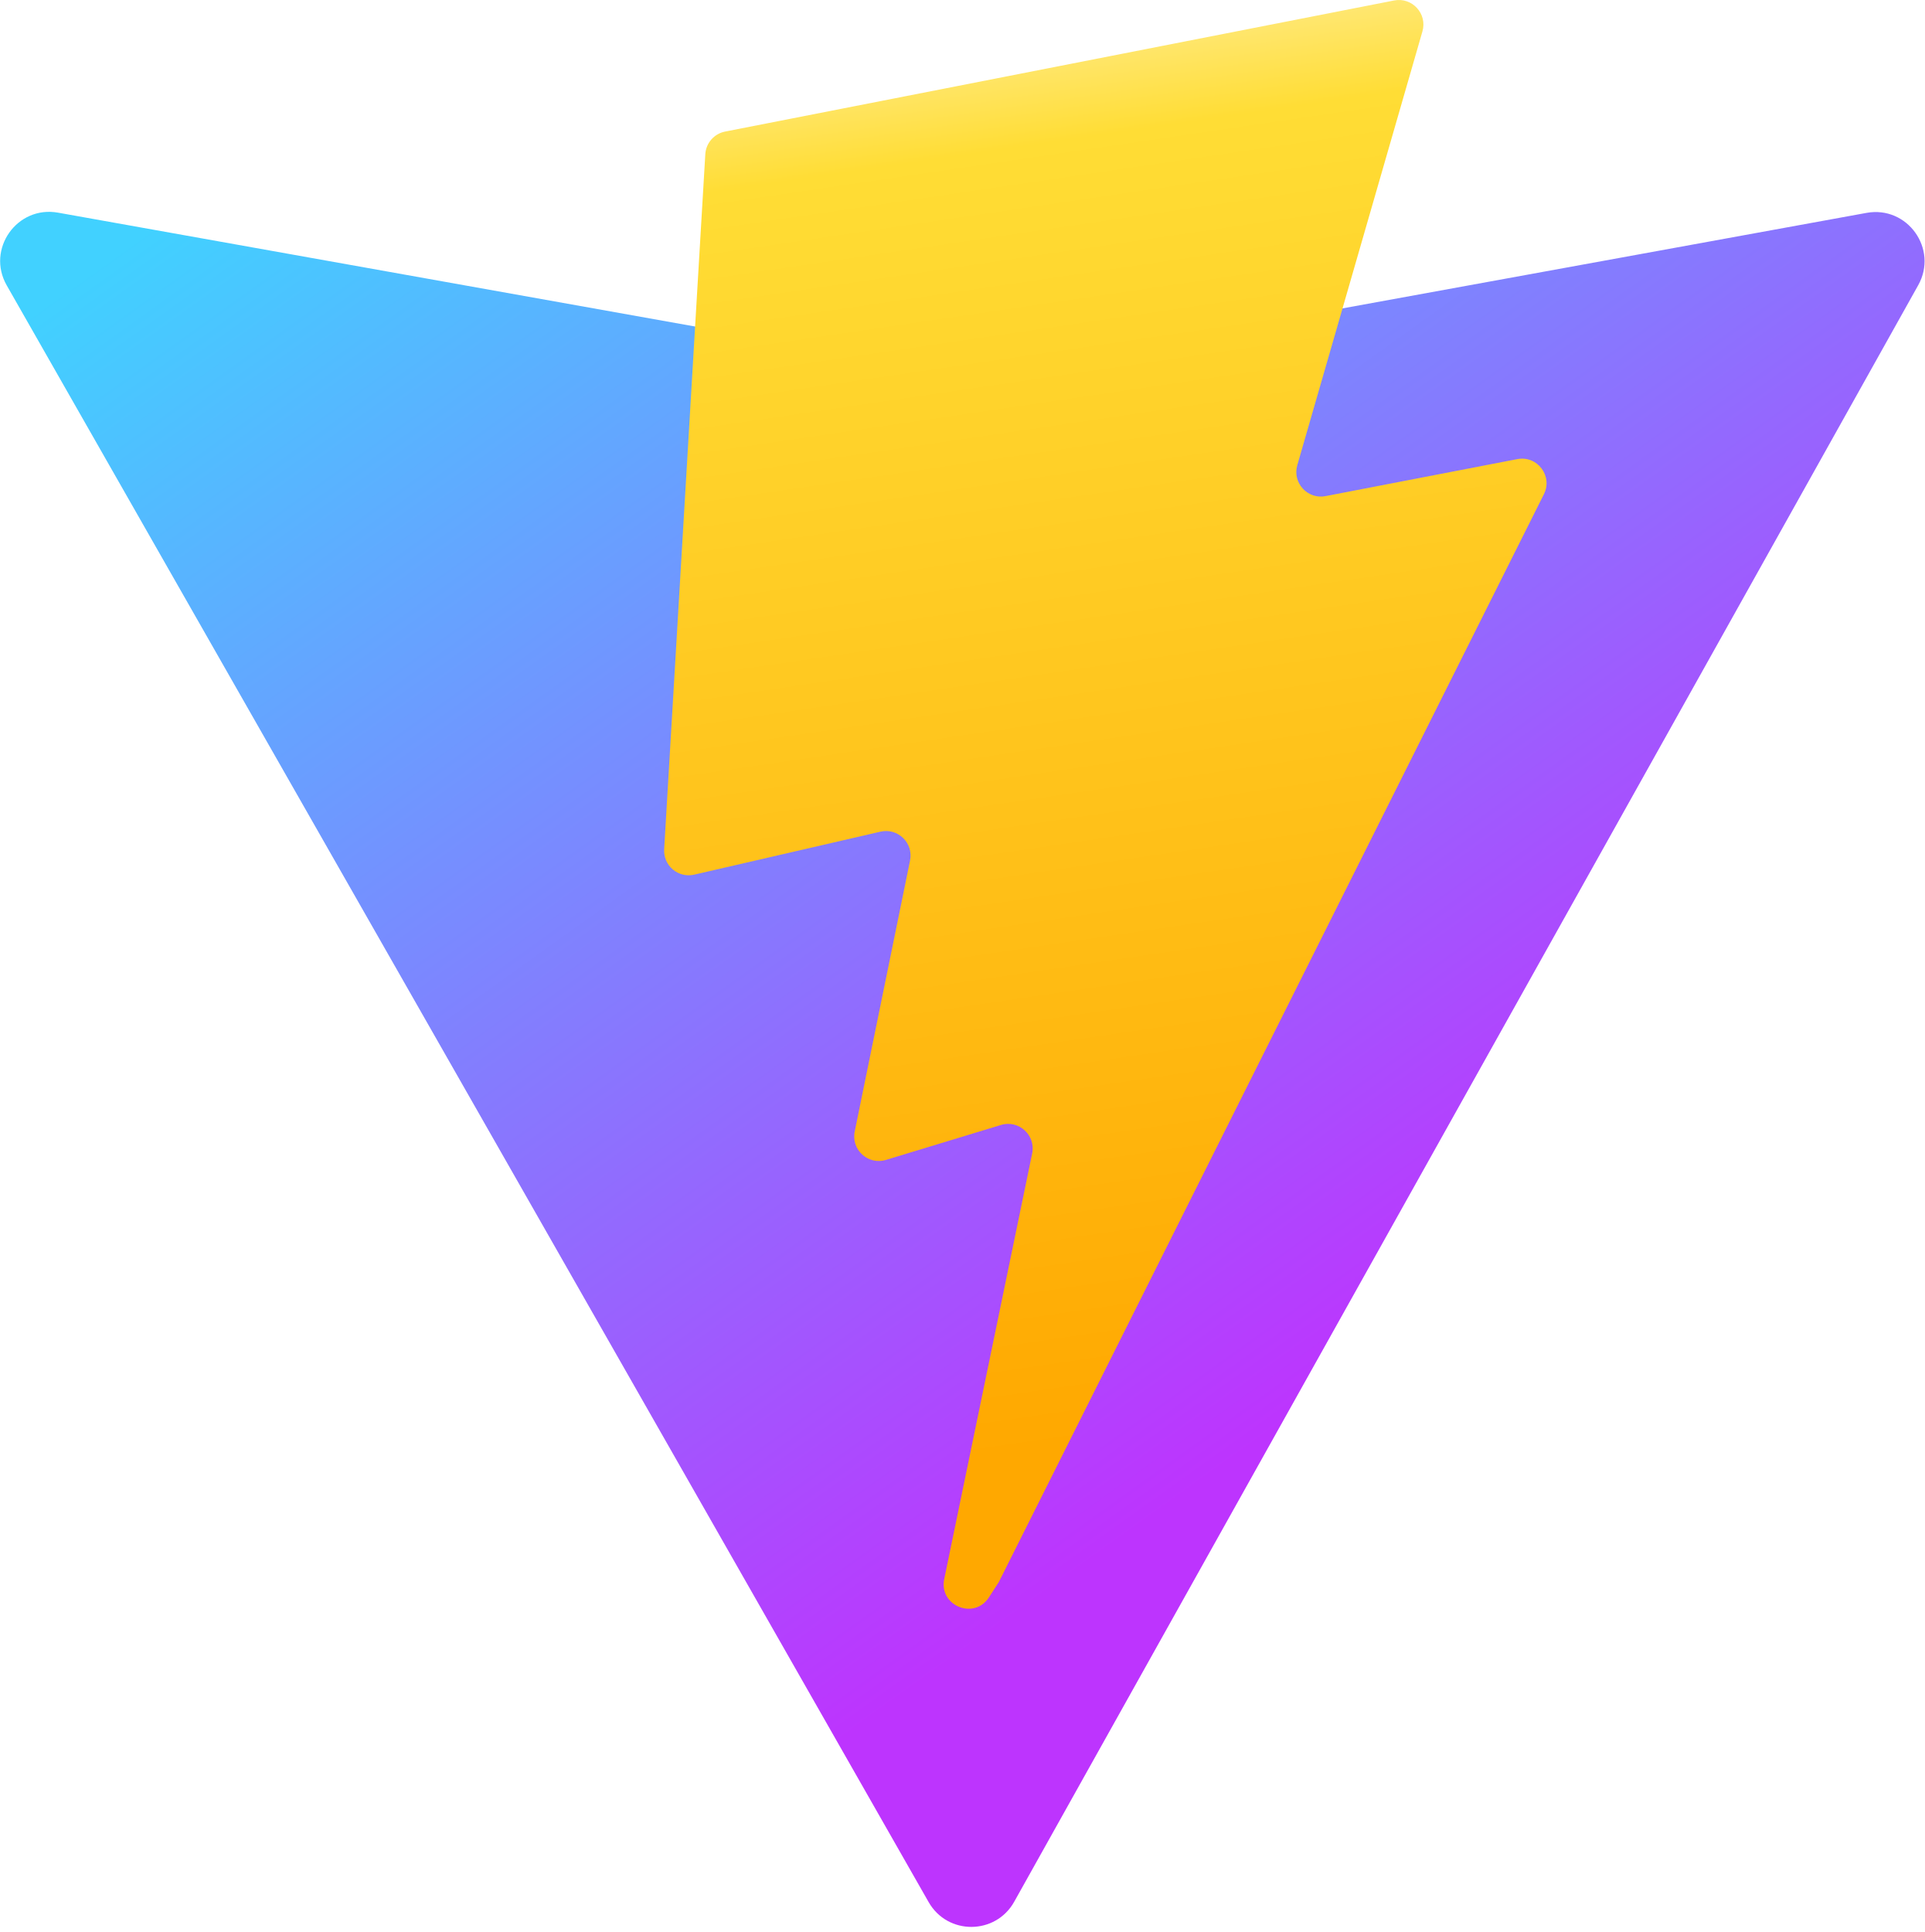
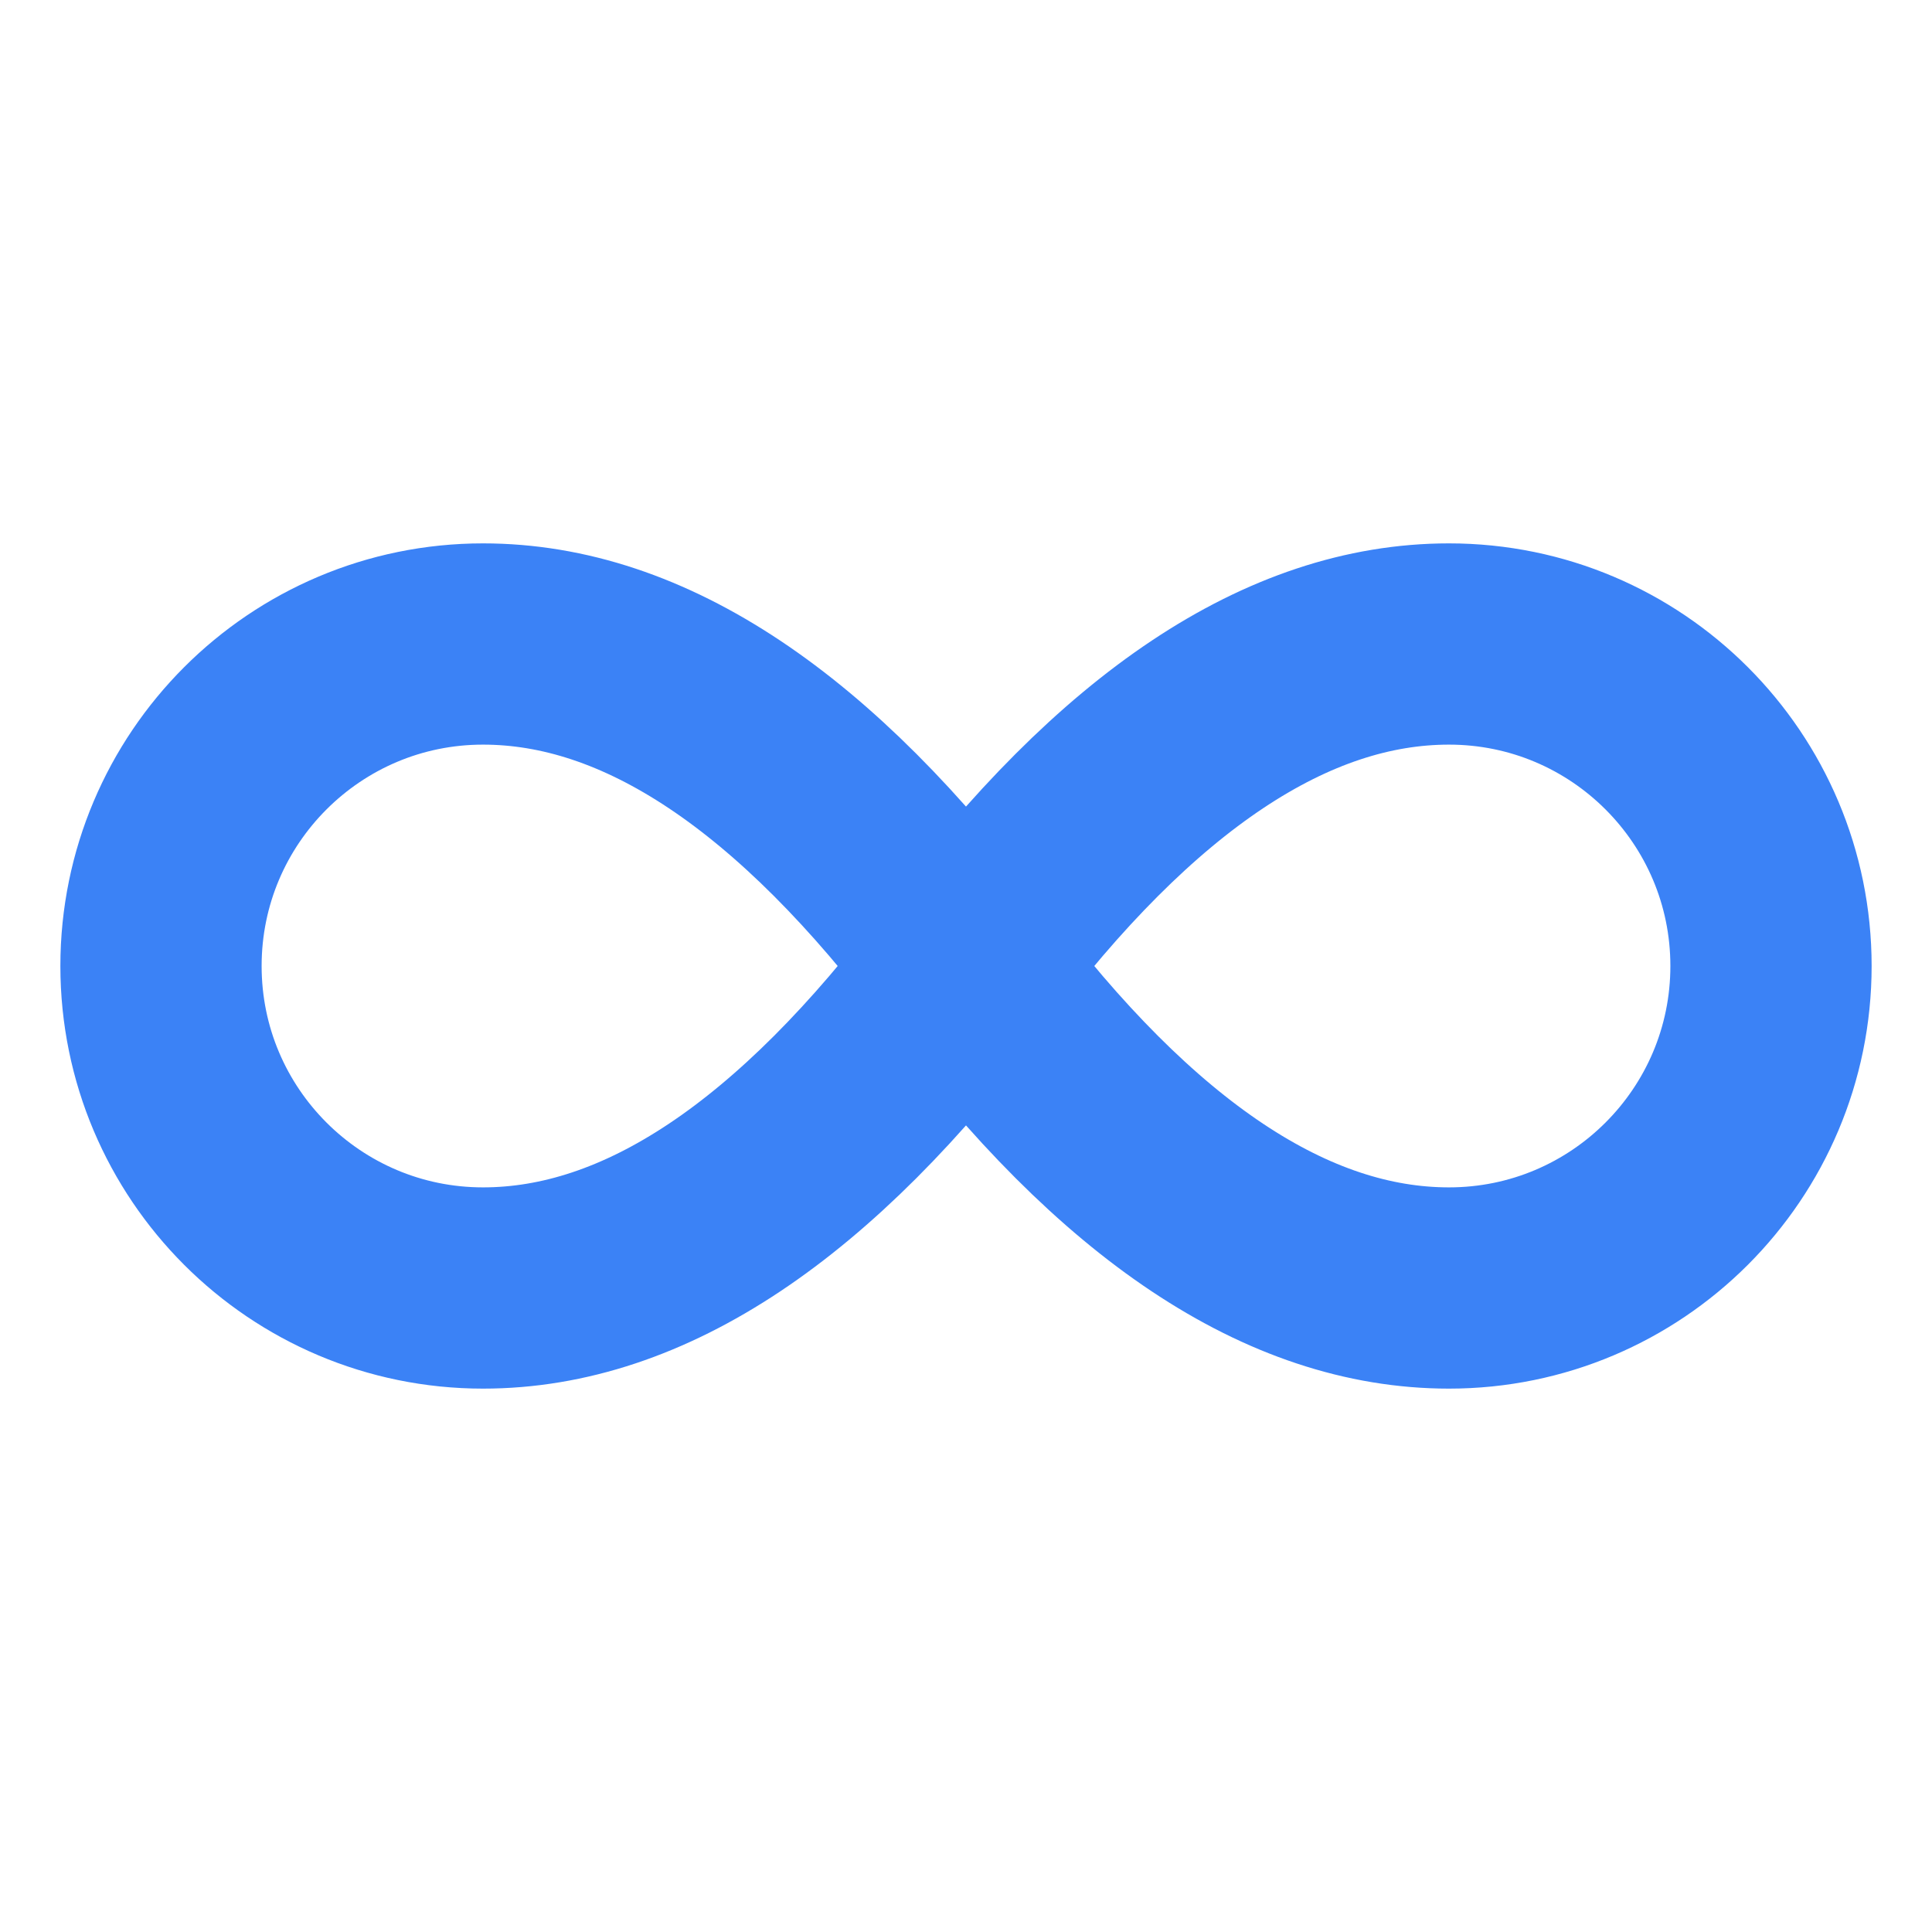
- <svg xmlns="http://www.w3.org/2000/svg" aria-hidden="true" role="img" class="iconify iconify--logos" width="31.88" height="32" preserveAspectRatio="xMidYMid meet" viewBox="0 0 256 257">
-   <defs>
-     <linearGradient id="IconifyId1813088fe1fbc01fb466" x1="-.828%" x2="57.636%" y1="7.652%" y2="78.411%">
-       <stop offset="0%" stop-color="#41D1FF" />
-       <stop offset="100%" stop-color="#BD34FE" />
-     </linearGradient>
-     <linearGradient id="IconifyId1813088fe1fbc01fb467" x1="43.376%" x2="50.316%" y1="2.242%" y2="89.03%">
-       <stop offset="0%" stop-color="#FFEA83" />
-       <stop offset="8.333%" stop-color="#FFDD35" />
-       <stop offset="100%" stop-color="#FFA800" />
-     </linearGradient>
-   </defs>
-   <path fill="url(#IconifyId1813088fe1fbc01fb466)" d="M255.153 37.938L134.897 252.976c-2.483 4.44-8.862 4.466-11.382.048L.875 37.958c-2.746-4.814 1.371-10.646 6.827-9.67l120.385 21.517a6.537 6.537 0 0 0 2.322-.004l117.867-21.483c5.438-.991 9.574 4.796 6.877 9.62Z" />
-   <path fill="url(#IconifyId1813088fe1fbc01fb467)" d="M185.432.063L96.44 17.501a3.268 3.268 0 0 0-2.634 3.014l-5.474 92.456a3.268 3.268 0 0 0 3.997 3.378l24.777-5.718c2.318-.535 4.413 1.507 3.936 3.838l-7.361 36.047c-.495 2.426 1.782 4.5 4.151 3.78l15.304-4.649c2.372-.72 4.652 1.36 4.15 3.788l-11.698 56.621c-.732 3.542 3.979 5.473 5.943 2.437l1.313-2.028l72.516-144.72c1.215-2.423-.88-5.186-3.54-4.672l-25.505 4.922c-2.396.462-4.435-1.77-3.759-4.114l16.646-57.705c.677-2.35-1.37-4.583-3.769-4.113Z" />
+ <svg xmlns="http://www.w3.org/2000/svg" width="48" height="48" viewBox="0 0 24 24" fill="none" stroke="#3b82f6" stroke-width="2.5" stroke-linecap="round" stroke-linejoin="round">
+   <path d="M12 12c-2-2.67-4-4-6-4a4 4 0 1 0 0 8c2 0 4-1.33 6-4Zm0 0c2 2.67 4 4 6 4a4 4 0 1 0 0-8c-2 0-4 1.33-6 4Z" />
</svg>
